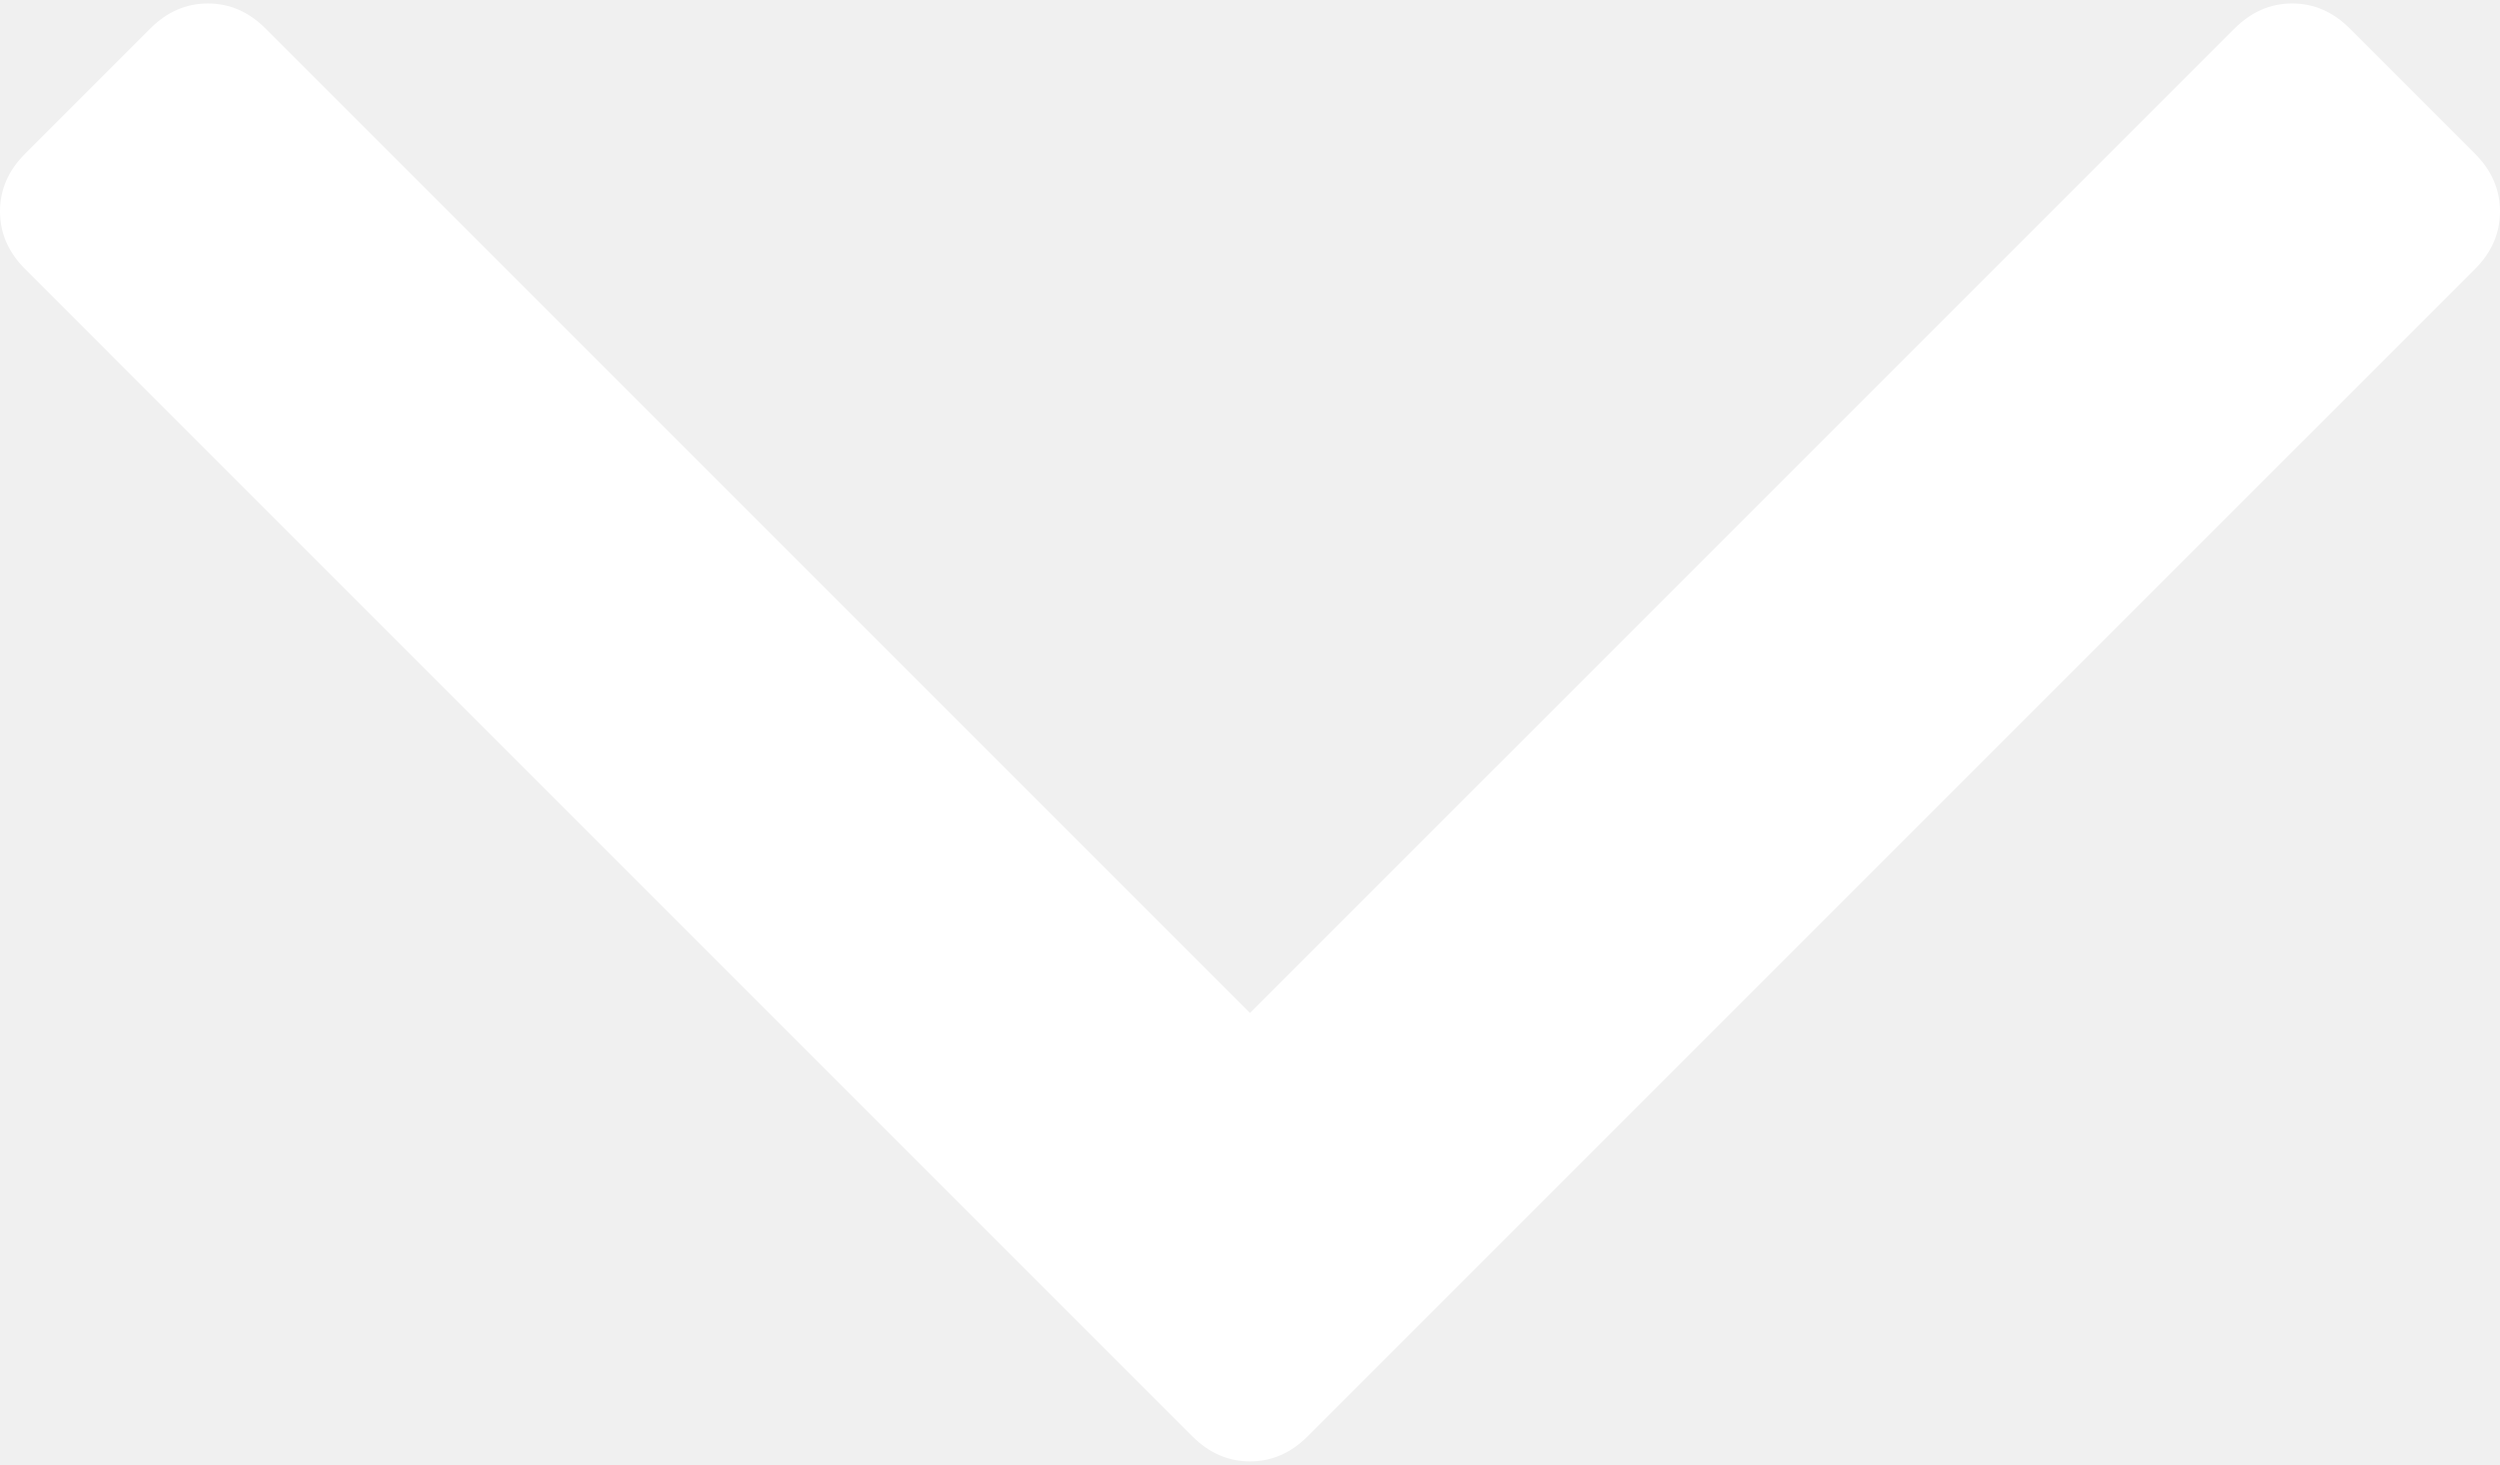
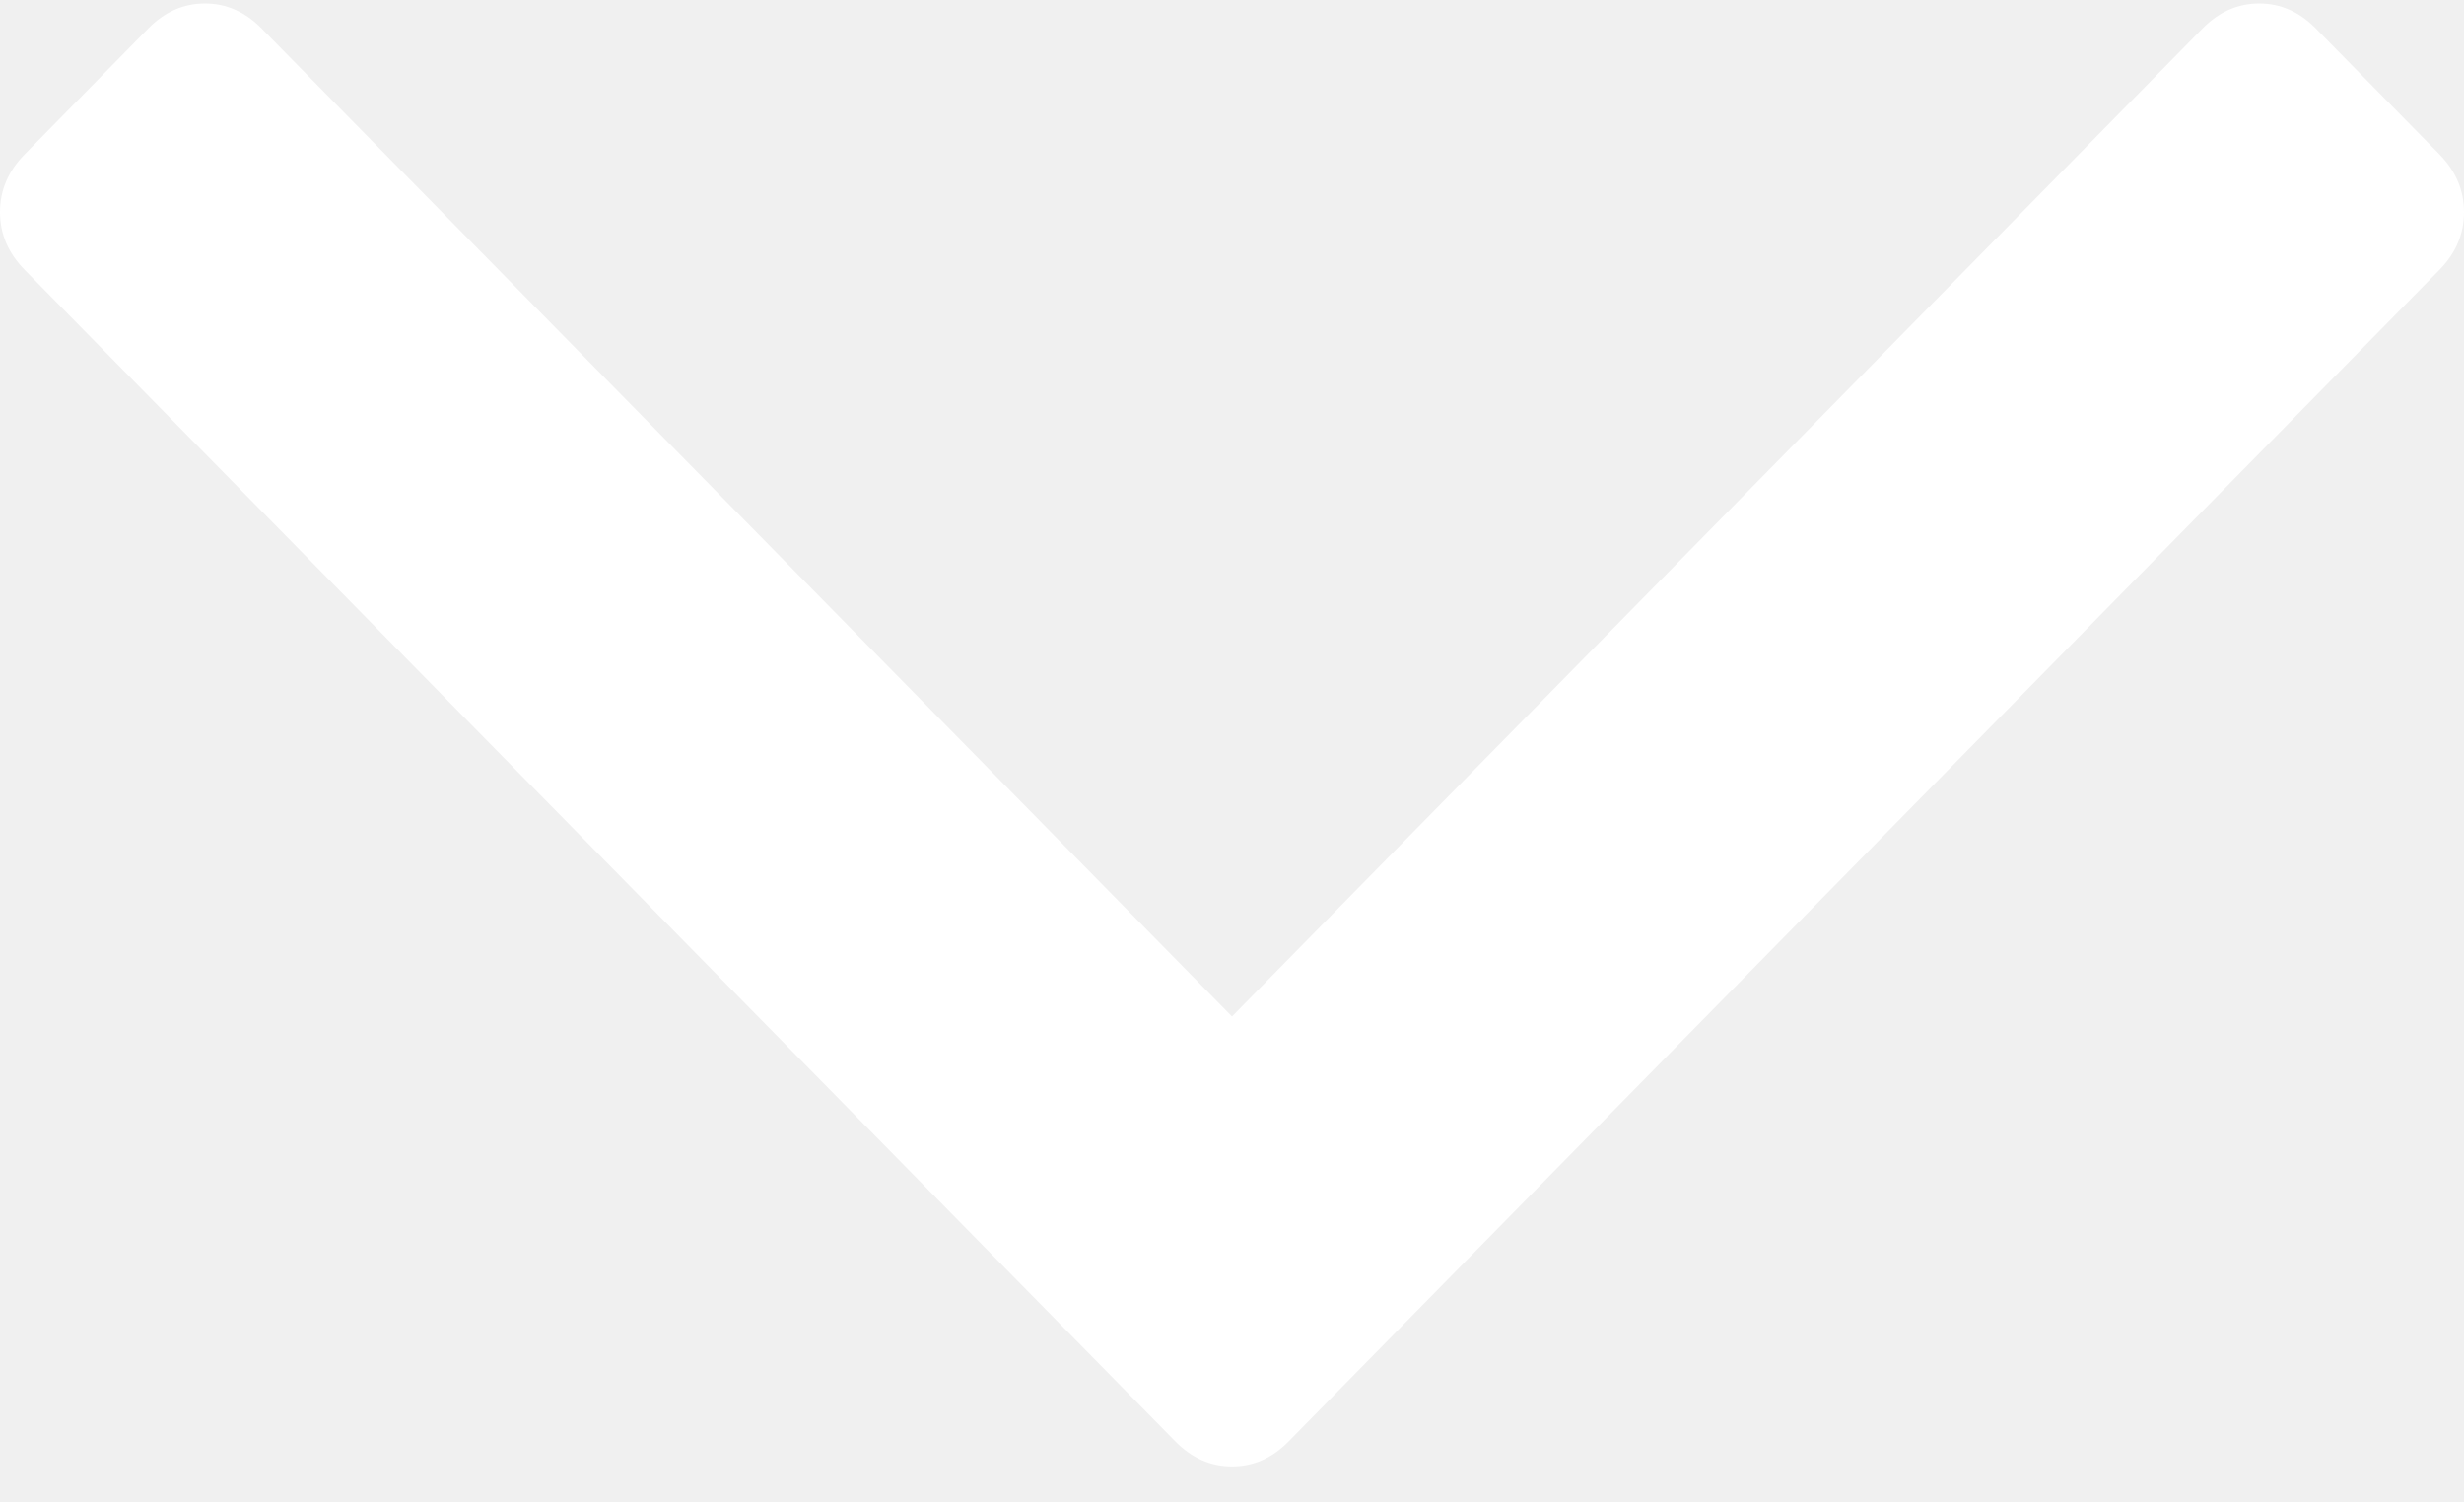
- <svg xmlns="http://www.w3.org/2000/svg" width="512" height="300" viewBox="0 0 512 300">
-   <path fill="#FFF" d="M506.884,31.484 L481.235,5.841 C477.817,2.417 473.88,0.709 469.429,0.709 C464.99,0.709 461.055,2.417 457.635,5.841 L256.001,207.458 L54.381,5.841 C50.961,2.418 47.026,0.711 42.58,0.711 C38.133,0.711 34.198,2.418 30.78,5.843 L5.132,31.495 C1.707,34.911 0,38.846 0,43.293 C0,47.737 1.712,51.672 5.132,55.09 L244.204,294.166 C247.618,297.585 251.557,299.294 256.003,299.294 C260.448,299.294 264.376,297.587 267.794,294.166 L506.884,55.09 C510.302,51.671 512,47.735 512,43.293 C512,38.846 510.3,34.911 506.882,31.487 L506.884,31.484 Z" />
+ <svg xmlns="http://www.w3.org/2000/svg" width="64" height="39" viewBox="0 0 64 39">
+   <path fill="#FFF" d="M63.36 4.006L60.155.743C59.727.307 59.235.09 58.68.09s-1.047.217-1.475.653L32 26.403 6.798.742C6.37.307 5.878.09 5.323.09c-.556 0-1.048.217-1.476.653L.642 4.008C.213 4.443 0 4.943 0 5.509c0 .566.214 1.067.642 1.502l29.883 30.426c.427.435.92.653 1.475.653.556 0 1.047-.217 1.474-.653L63.361 7.011c.427-.435.639-.936.639-1.502s-.212-1.066-.64-1.502z" />
</svg>
